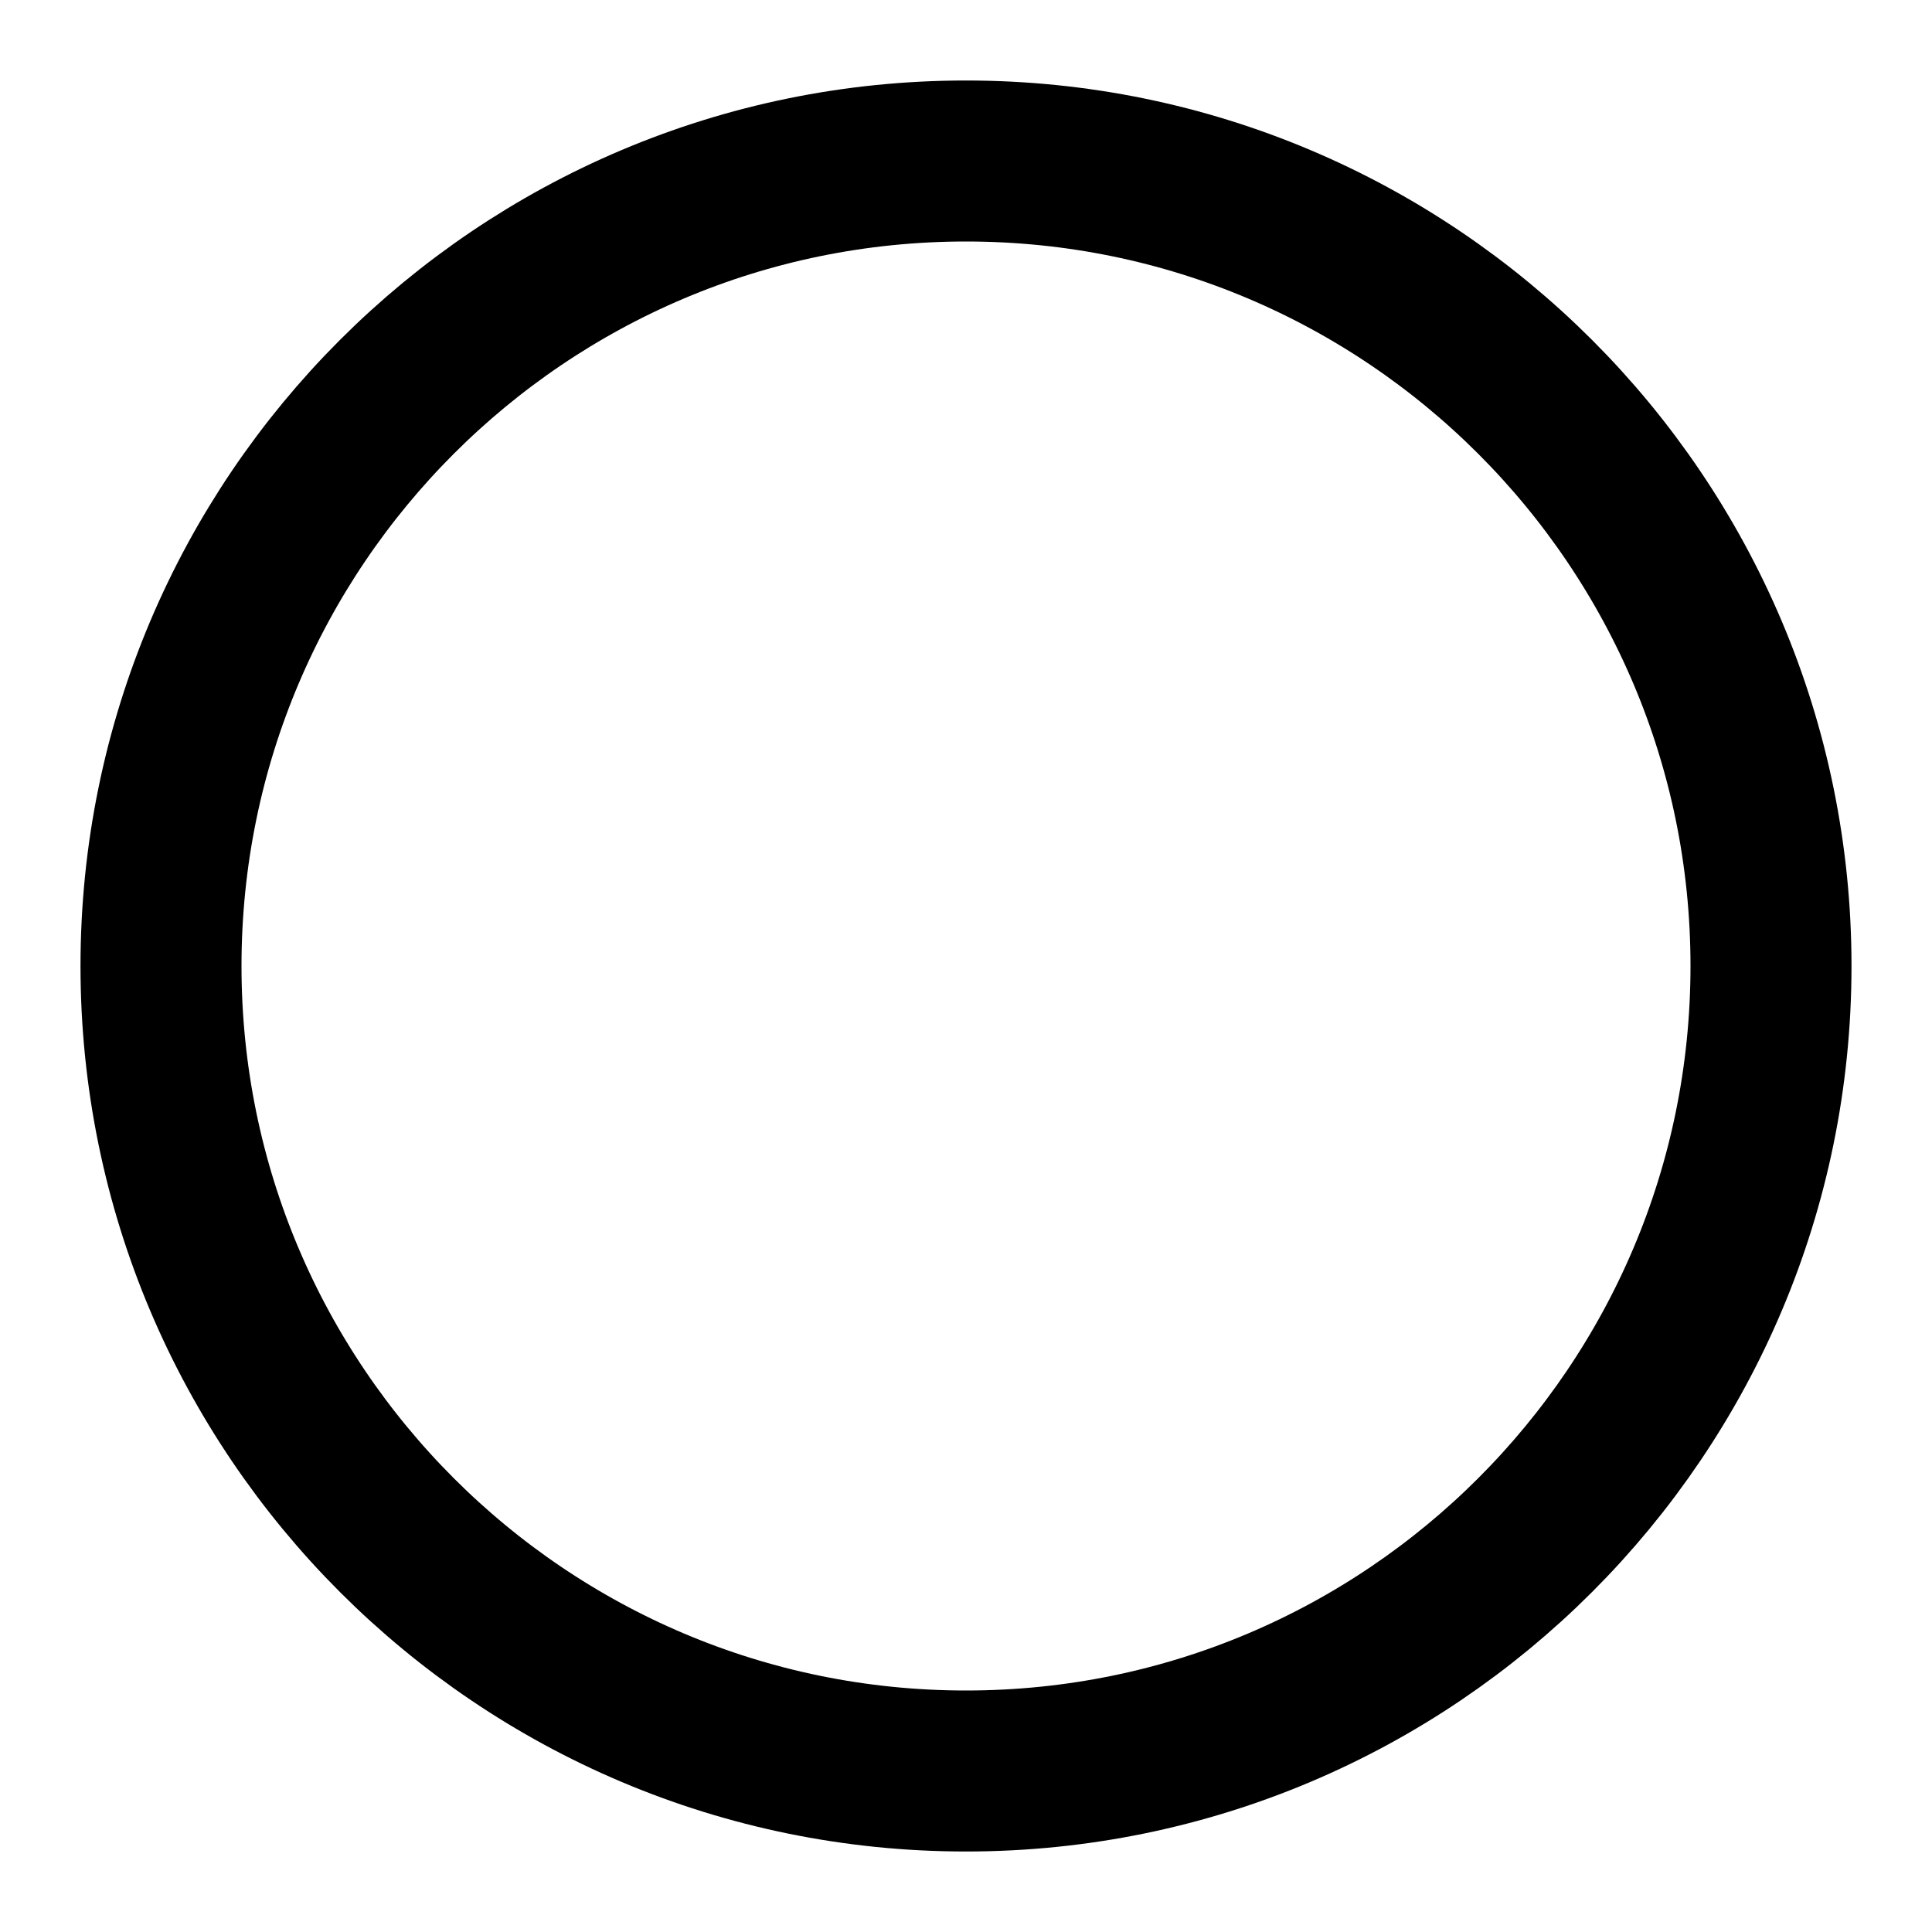
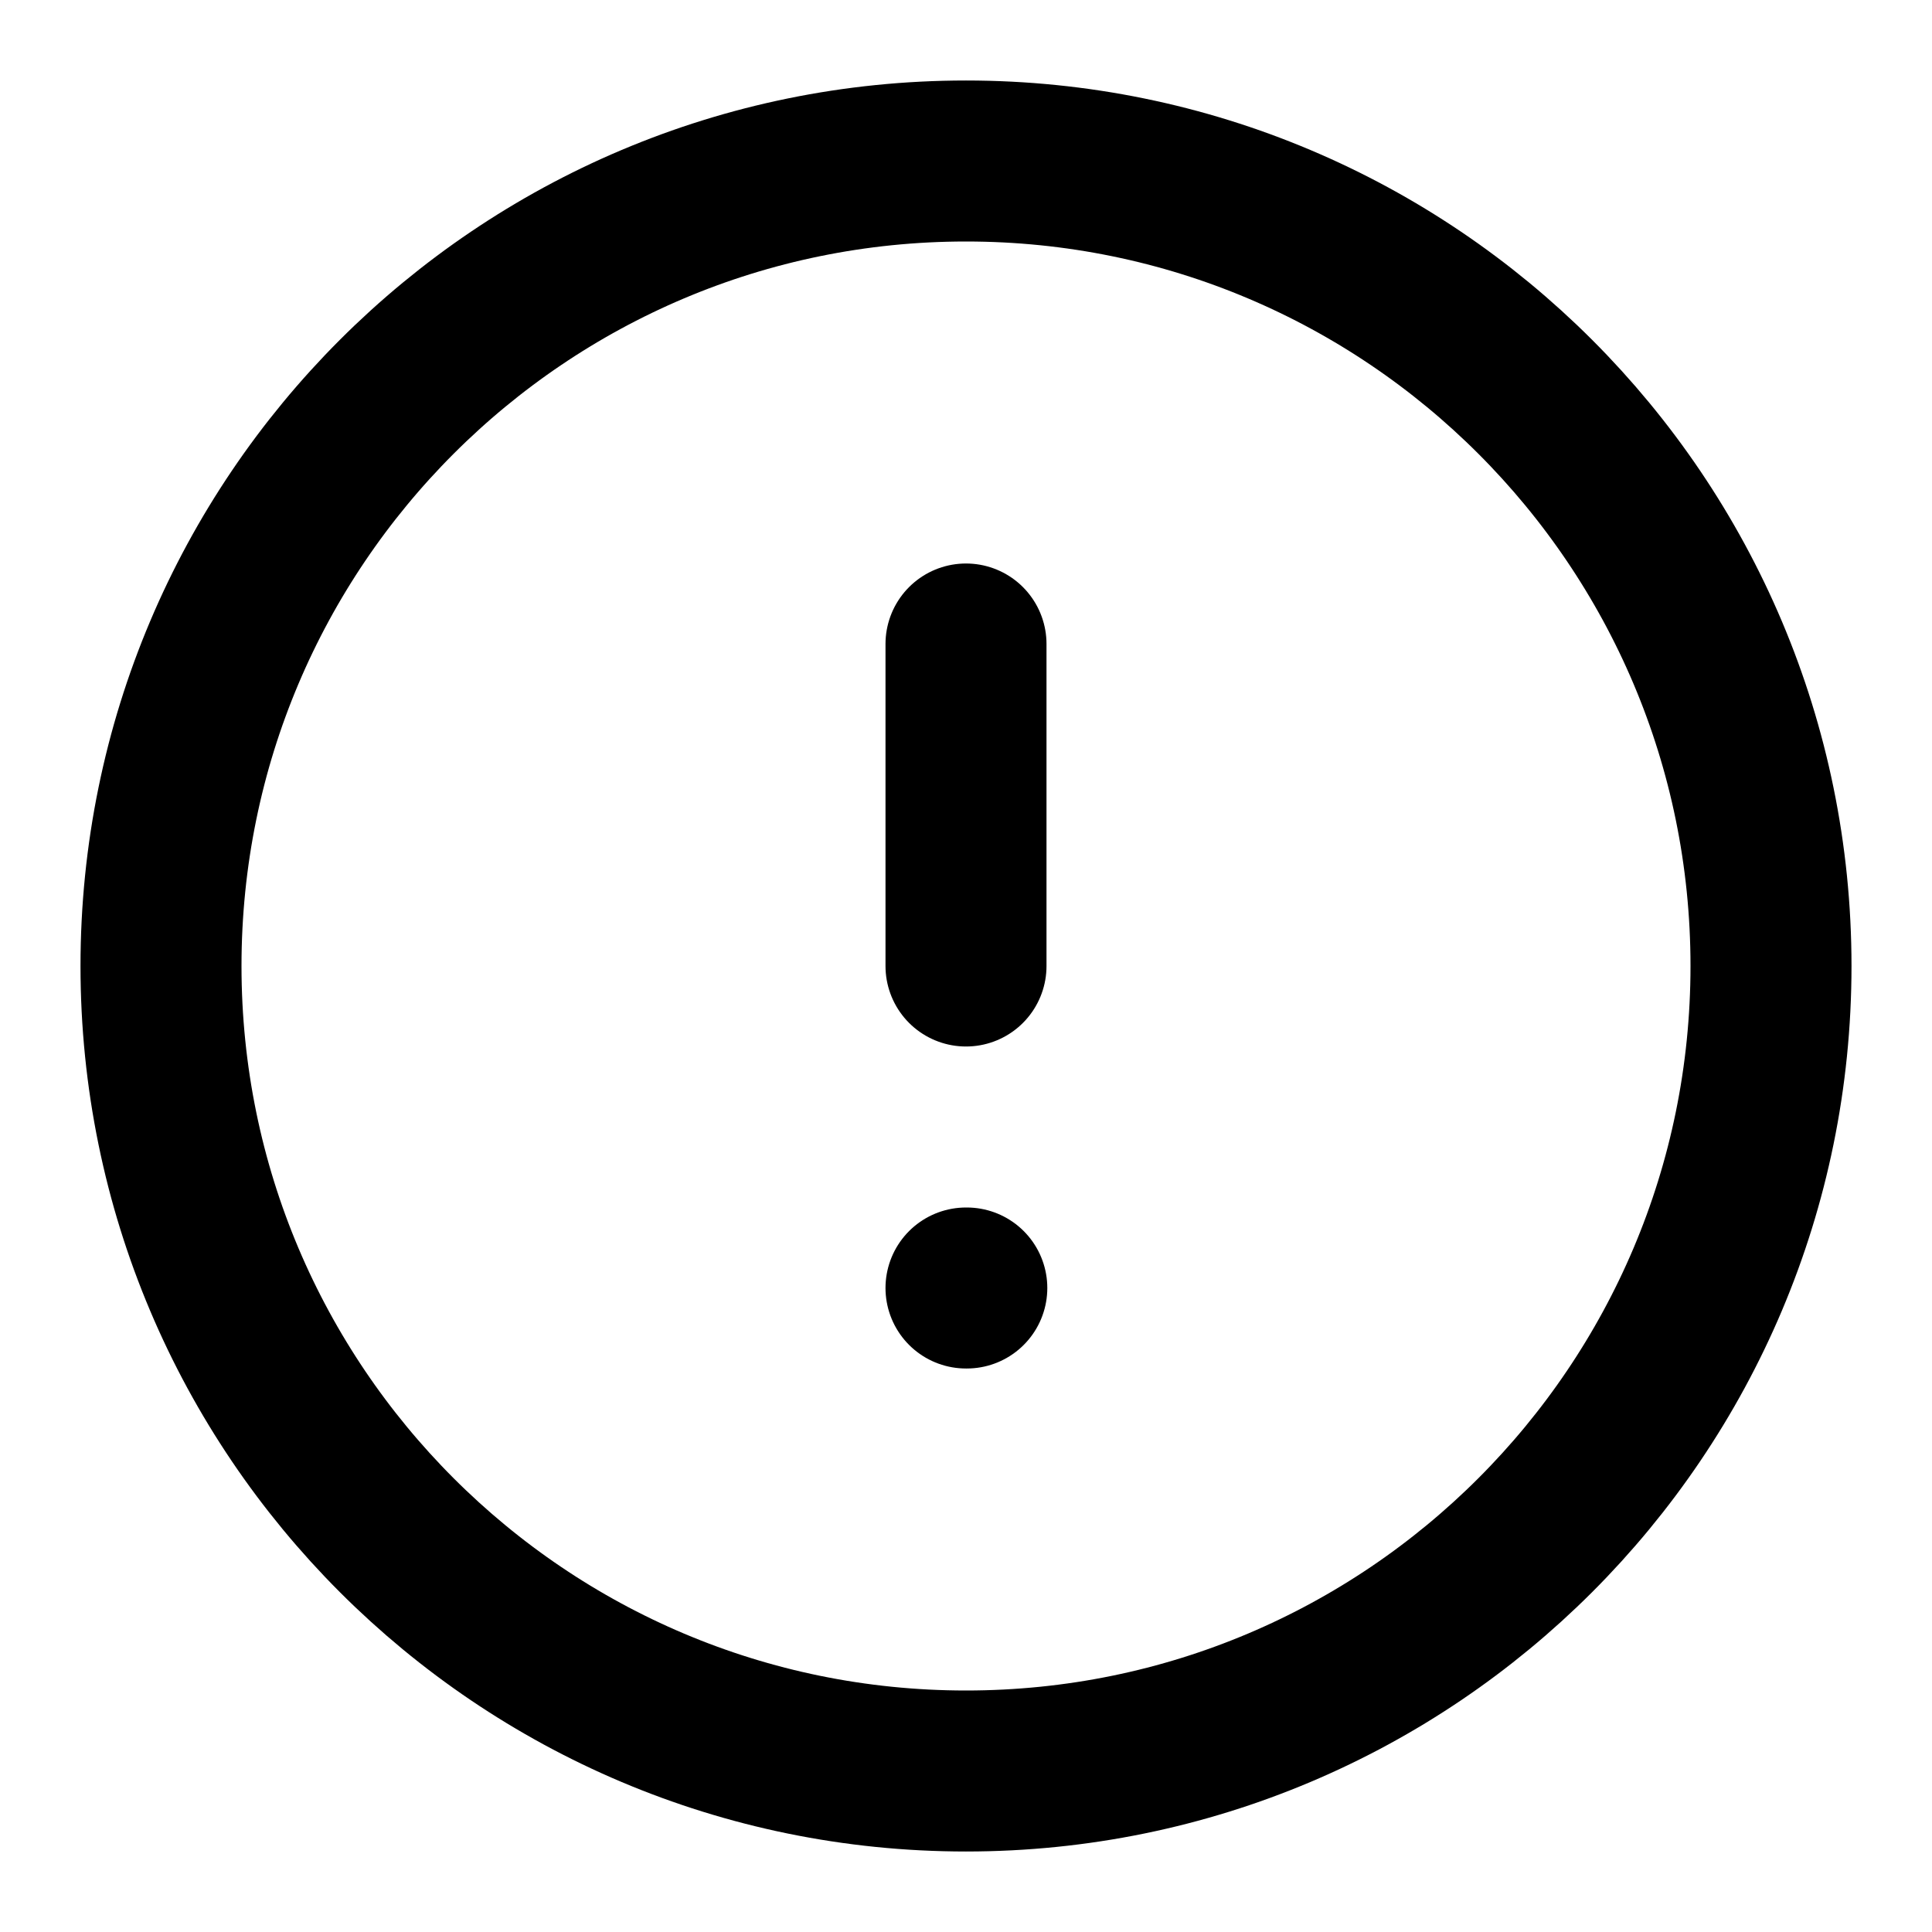
- <svg xmlns="http://www.w3.org/2000/svg" viewBox="0 0 24 24" fill="none" stroke="currentColor" stroke-width="2" stroke-linecap="round" stroke-linejoin="round" aria-hidden="true" focusable="false" role="img">
-   <path d="M12 2C6.48 2 2 6.48 2 12s4.48 10 10 10 10-4.48 10-10S17.52 2 12 2z" />
+ <svg xmlns="http://www.w3.org/2000/svg" viewBox="0 0 24 24" fill="none" stroke="currentColor" stroke-width="2" stroke-linecap="round" stroke-linejoin="round" aria-hidden="true" focusable="false">
+   <circle cx="12" cy="12" r="10" />
+   <path d="M12 8v4M12 16h.01" />
</svg>
